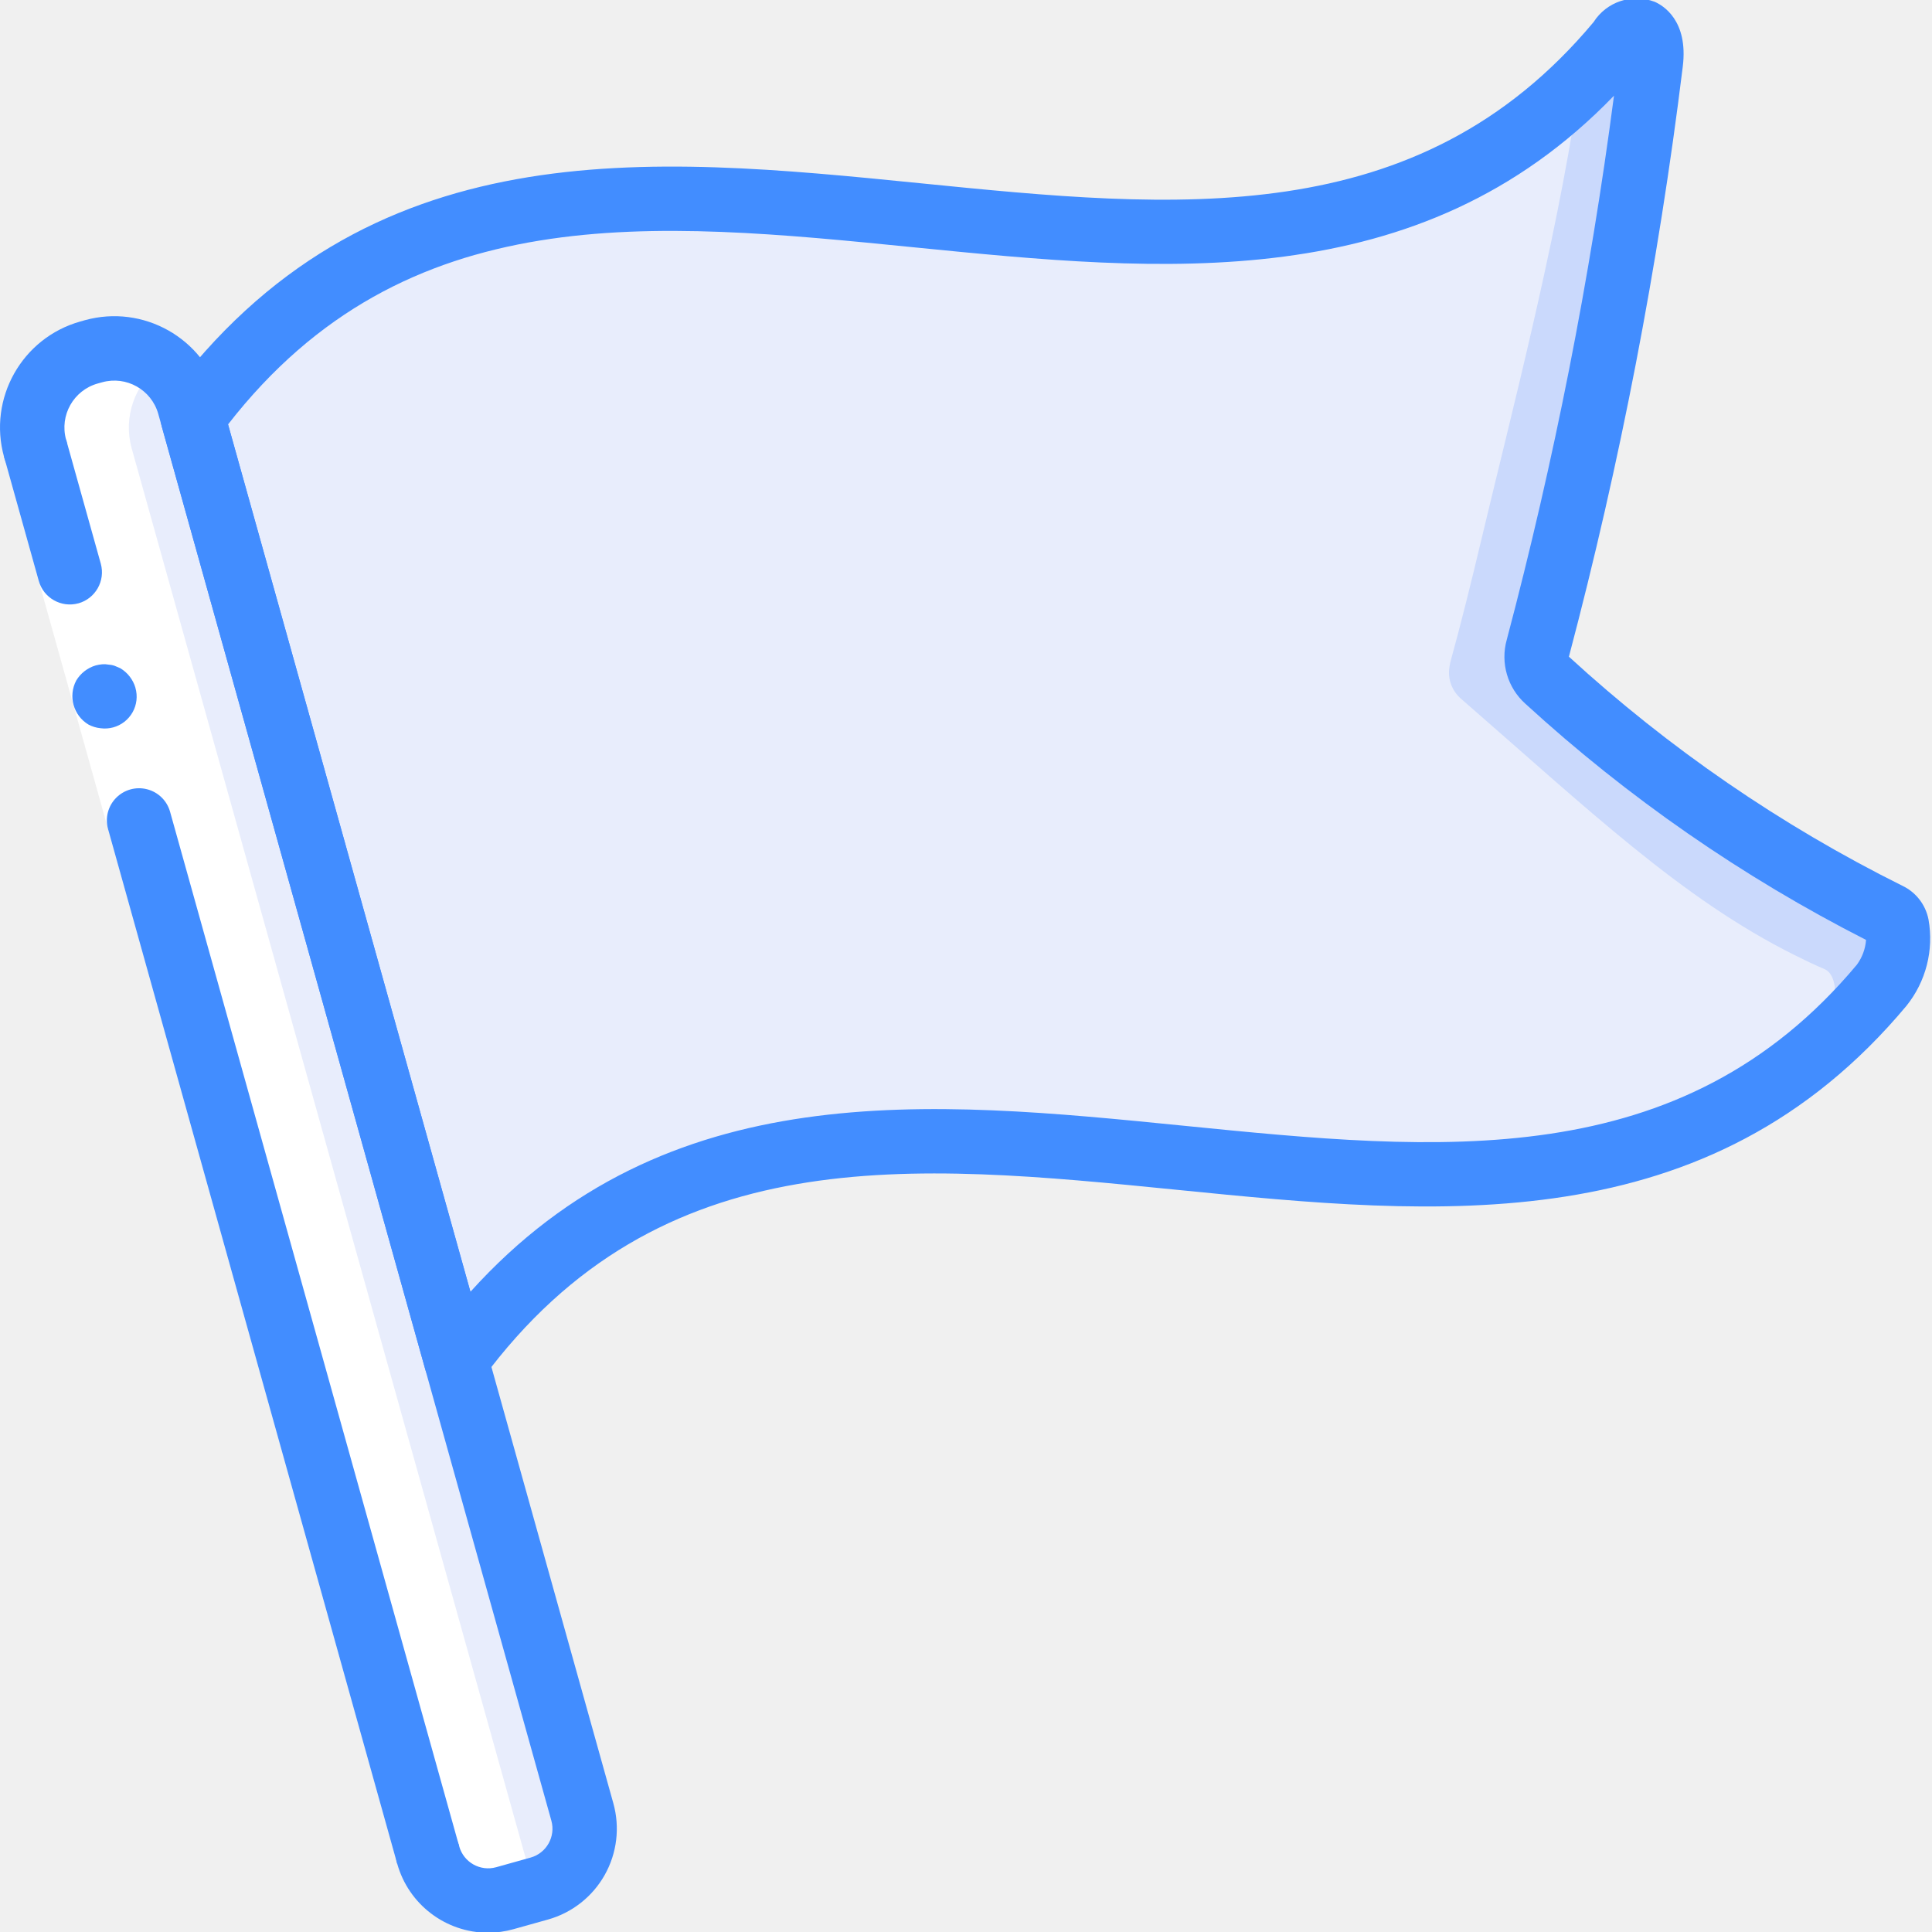
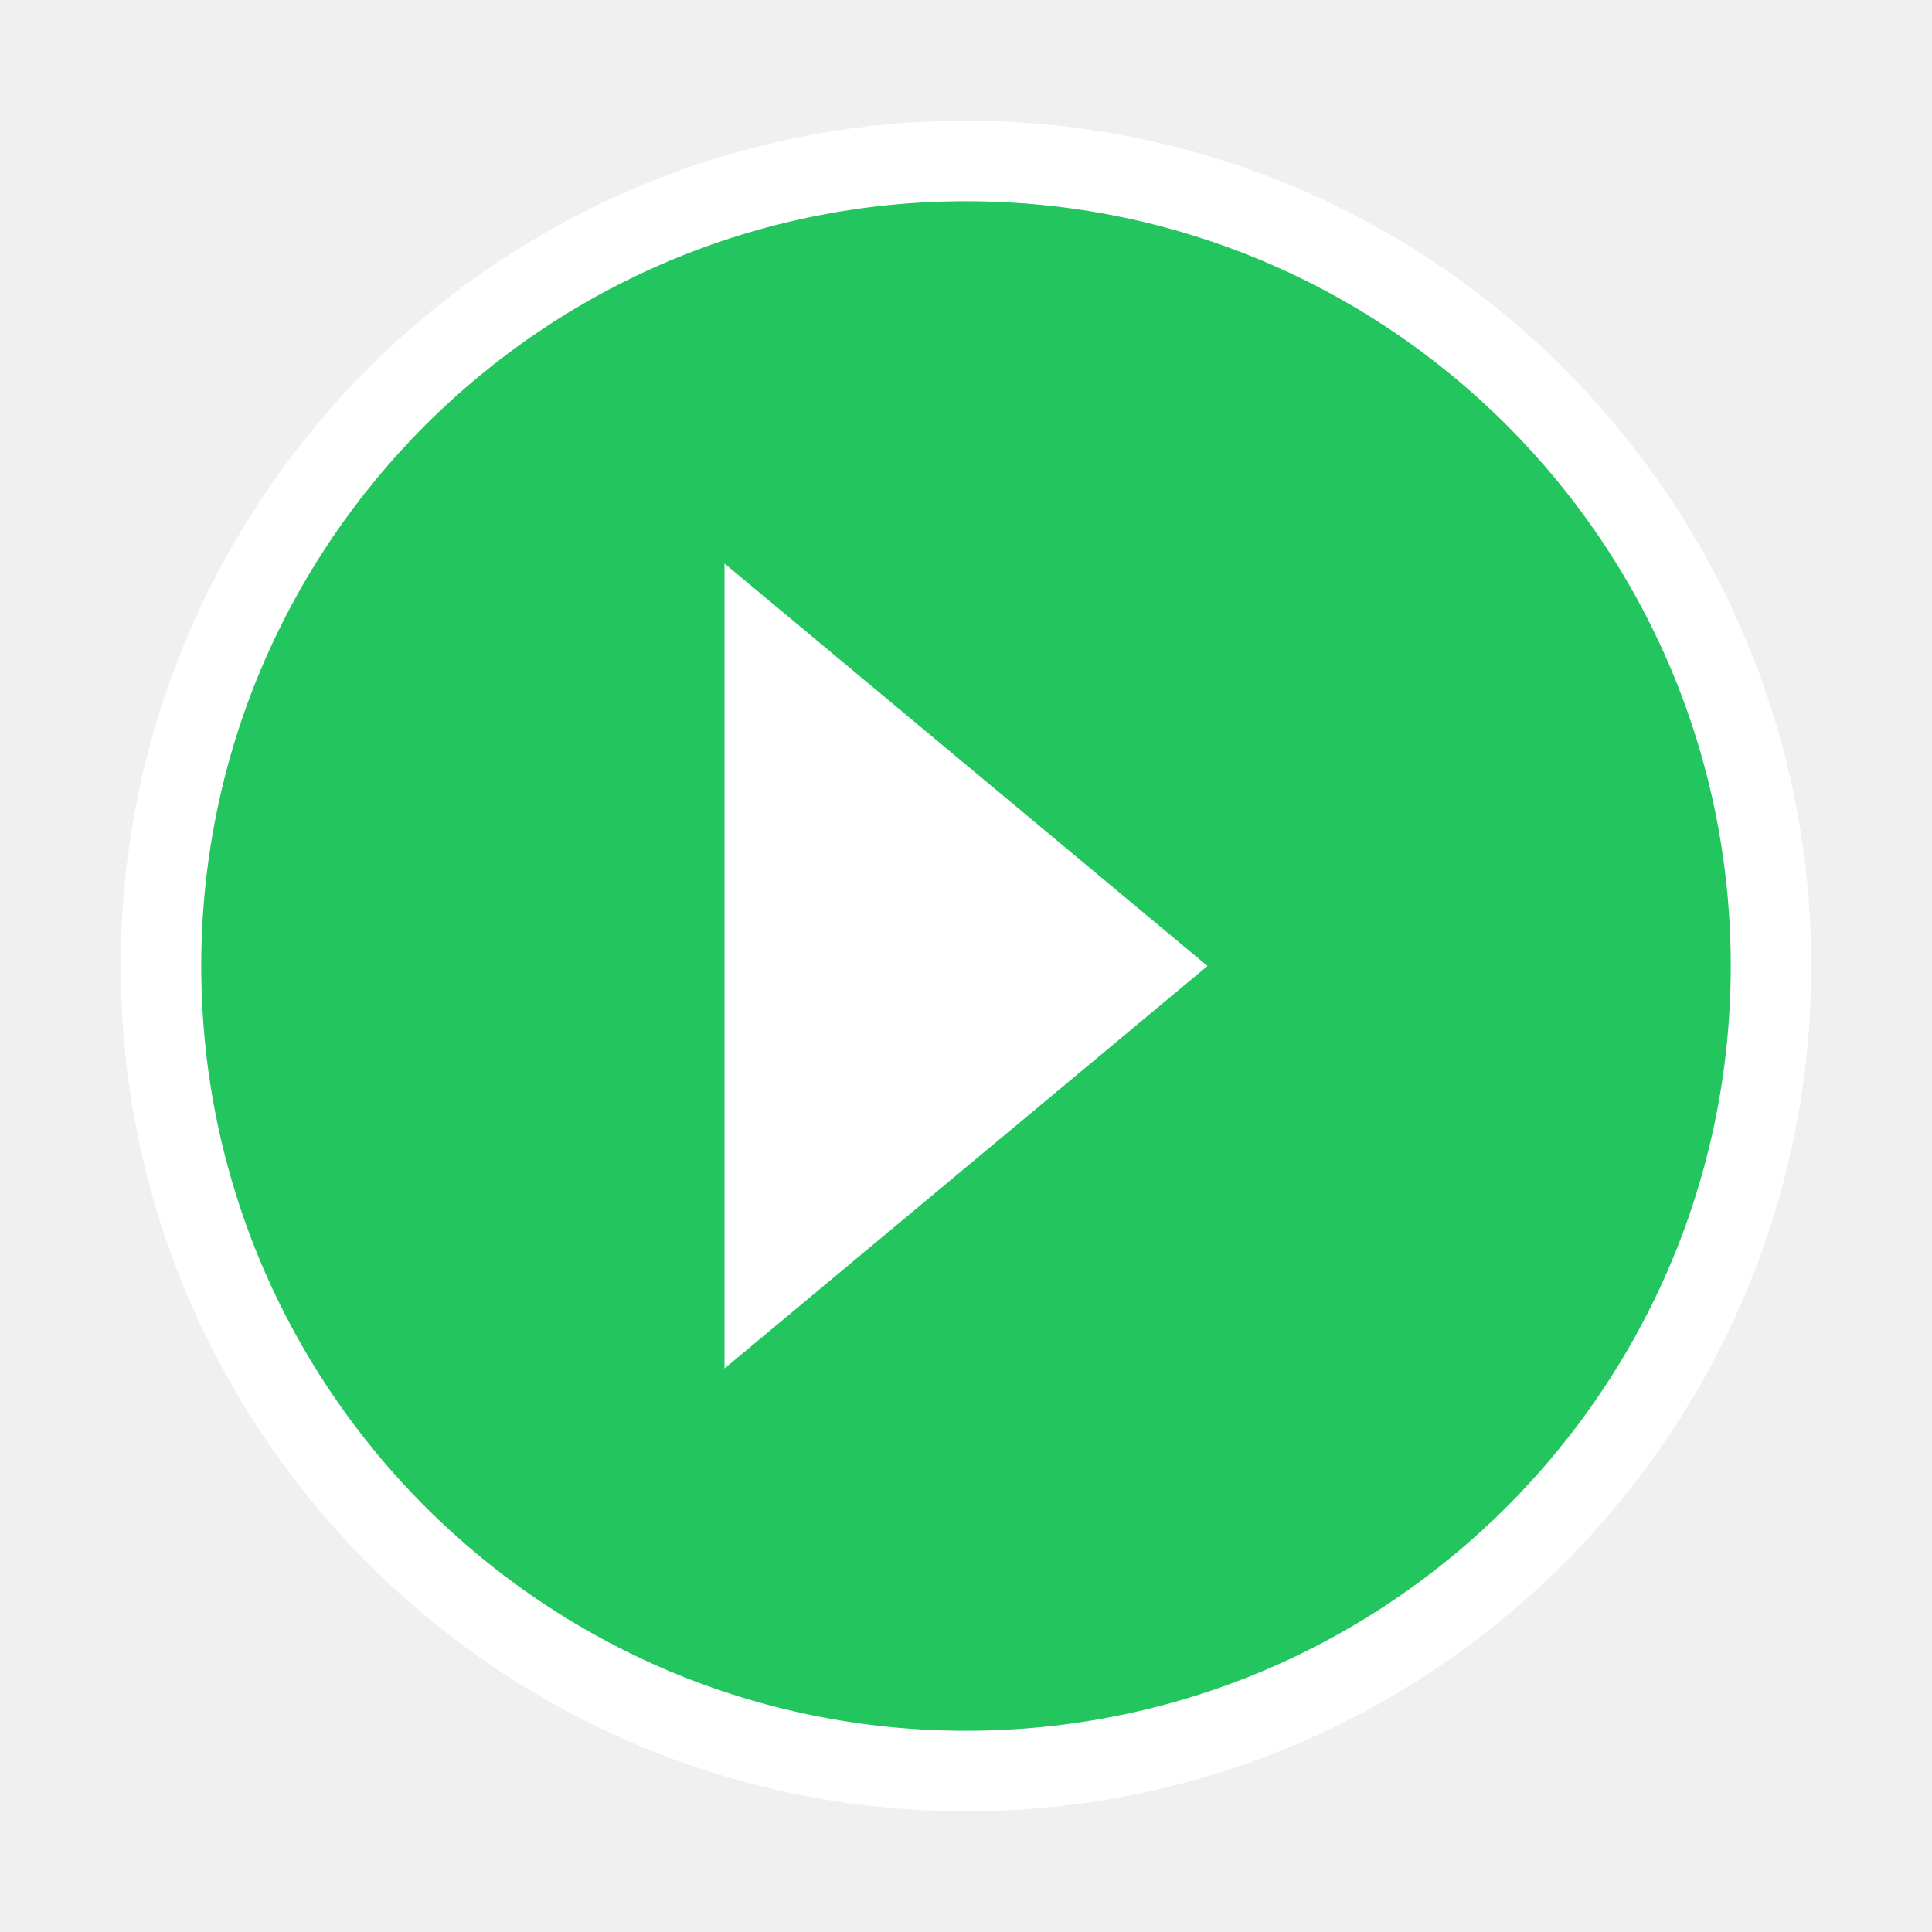
- <svg xmlns="http://www.w3.org/2000/svg" height="16" viewBox="0 0 60 60" width="16">
-   <g id="Page-1" fill="none" fill-rule="evenodd">
-     <g id="037---Waypoint-Flag" fill-rule="nonzero" transform="translate(0 -1)">
-       <g id="Icons_copy" transform="translate(0 1)">
-         <path id="Shape" d="m58.44 30.6c-11.88 14.2-32.78-3.93-44.27 11.64l-.66-2.34v-.01c-2.29-8.19-4.58-16.383-6.87-24.58-.22-.78-.43-1.56-.65-2.34 11.49-15.57 32.4 2.56 44.27-11.64.58-.7 1.13-.4 1.01.62-.06.48-.13.96-.19 1.43-.69 5-1.53 9.44-2.49 13.46-.27 1.13-.54 2.22-.83 3.29-.018.076-.032.153-.04.23-.011.28.103.551.31.74 2.978 2.702 6.276 5.029 9.82 6.93.28.14.55.27.82.39.46.2.35 1.48-.23 2.18z" fill="#e64c3c" />
-         <path id="Shape" d="m58.44 30.6c-.65.78-1.37 1.5-2.15 2.15-10.83 8.99-27.3-2.22-38.4 5.76h-.01c-1.42 1.046-2.671 2.304-3.71 3.73-.22-.78-1.95-.87-2.17-1.65v-.01c-.02-.07-.04-.13-.06-.2-2.27-8.12-4.54-16.247-6.81-24.38-.22-.78 1.08-2.25.86-3.03 5.09-6.89 12.02-7.18 19.19-6.6 7.87.65 16.04 2.35 22.38-2.46.998-.751 1.905-1.617 2.7-2.58.58-.7 1.13-.4 1.01.62-.06.48-.13.96-.19 1.43-.69 5-1.53 9.44-2.49 13.46-.27 1.13-.54 2.22-.83 3.29-.018.076-.032.153-.04.23-.011.28.103.551.31.74 2.978 2.702 6.276 5.029 9.82 6.93.28.14.55.27.82.39.46.2.35 1.48-.23 2.18z" fill="#cad9fc" />
-         <g fill="#e8edfc">
-           <path id="Shape" d="m56.41 32.61c-.04.05-.08.09-.12.14-10.83 8.99-27.3-2.22-38.4 5.76h-.01c-2.07.32-2 3.52-3.88 4.49-2.27-8.12-6.6-18.87-8.87-27-.22-.78 1.08-2.25.86-3.03 5.09-6.89 12.02-7.18 19.19-6.6 7.87.65 17.48 1.44 23.82-3.37-.71 4.7-2.07 9.87-3 13.78-.31 1.3-.62 2.56-.96 3.79-.018.086-.032.173-.04.26-.017.321.112.633.35.85 3.99 3.47 6.87 6.23 10.38 7.98.32.16.63.31.94.44.53.23.4 1.71-.26 2.51z" />
-           <path id="Shape" d="m9.452 10.011h.143c.64 0 1.254.254 1.707.707.453.453.707 1.067.707 1.707v45.363c0 1.066-.865 1.931-1.931 1.931h-1.109c-1.066 0-1.931-.865-1.931-1.931v-45.363c0-1.333 1.081-2.414 2.414-2.414z" transform="matrix(.963 -.269 .269 .963 -9.032 3.849)" />
-         </g>
-       </g>
-       <g id="Icons" fill="#fff" transform="translate(1 11)">
-         <path id="Shape" d="m14.678 48.951 1.068-.298c.063-.021.126-.045.186-.073-.306-.25-.527-.588-.634-.969l-12.209-43.689c-.27-.974.097-2.014.919-2.602-.598-.46-1.378-.613-2.106-.411l-.138.038c-1.284.359-2.034 1.69-1.675 2.974l12.209 43.689c.287 1.027 1.352 1.627 2.379 1.34z" />
-       </g>
-       <g id="Layer_2">
-         <path id="Shape" d="m2.053 14.653 3.499 12.52 8.71 31.168-1.926.539-8.71-31.169-3.499-12.52z" fill="#fff" />
-         <g fill="#428dff">
-           <path id="Shape" d="m2.436 19.737c.531-.15.841-.701.694-1.232l-1.077-3.853-1.926.538 1.077 3.852c.15.531.701.841 1.232.694z" />
-           <path id="Shape" d="m12.335 58.88 1.926-.538-8.979-32.132c-.096-.344-.369-.611-.715-.699-.346-.089-.713.014-.963.269-.25.255-.345.625-.248.969z" />
-           <path id="Shape" d="m4.206 22.358c-.075-.254-.243-.47-.47-.606l-.177-.075c-.064-.022-.13-.034-.198-.038-.063-.012-.127-.015-.19-.009-.067.007-.133.018-.198.035-.254.075-.47.243-.606.47-.256.485-.088 1.086.382 1.368.116.061.243.1.374.113.13.017.261.009.388-.025.257-.069.475-.238.606-.47.131-.232.162-.506.088-.762z" />
-           <path id="Shape" d="m15.154 61.023c-1.313-.004-2.464-.879-2.818-2.143-.105-.347-.014-.723.238-.984.252-.261.624-.365.975-.272.35.092.623.367.713.718.139.495.652.784 1.147.646l1.069-.299c.495-.139.783-.652.645-1.147l-12.208-43.689c-.212-.751-.991-1.19-1.743-.981l-.137.038c-.752.211-1.191.99-.983 1.743.106.347.015.724-.237.985-.252.261-.625.366-.976.273-.351-.093-.624-.368-.713-.72-.505-1.815.555-3.697 2.369-4.207l.138-.039c1.815-.504 3.696.555 4.207 2.369l12.208 43.689c.209.749.113 1.55-.269 2.227-.381.677-1.016 1.175-1.765 1.384l-1.069.299c-.258.072-.524.109-.792.109z" />
-           <path id="Shape" d="m14.166 44.244c-.061 0-.121-.006-.181-.017-.376-.069-.68-.346-.782-.714l-8.18-29.27c-.083-.297-.024-.615.158-.863 6.201-8.407 14.946-7.535 23.404-6.689 7.937.795 15.433 1.542 20.905-5.005.403-.634 1.196-.897 1.898-.63.249.108 1.051.572.872 2.013-.762 6.181-1.944 12.304-3.536 18.325 3.1 2.844 6.584 5.238 10.351 7.112.423.199.726.588.816 1.047.171.951-.078 1.929-.683 2.682l-.003.004c-6.153 7.359-14.53 6.523-22.64 5.713-8.264-.825-16.07-1.607-21.596 5.886-.188.256-.487.406-.804.406zm-7.083-30.062 7.527 26.935c6.095-6.761 14.252-5.946 22.155-5.156 7.934.793 15.431 1.542 20.904-5.004.164-.224.262-.49.283-.767-3.84-1.955-7.398-4.421-10.577-7.332-.556-.497-.782-1.266-.583-1.984 1.472-5.557 2.585-11.203 3.332-16.903-6.059 6.276-14.023 5.479-21.737 4.71-8.125-.812-15.798-1.579-21.305 5.5zm51.166 16.145.02.009z" />
-         </g>
-       </g>
-     </g>
-   </g>
+ <svg xmlns="http://www.w3.org/2000/svg" width="24" height="24" viewBox="0 0 24 24">
+   <circle cx="12" cy="12" r="10" fill="#22C55E" stroke="#ffffff" stroke-width="1" />
+   <path d="M9 7l6 5-6 5V7z" fill="#ffffff" />
</svg>
